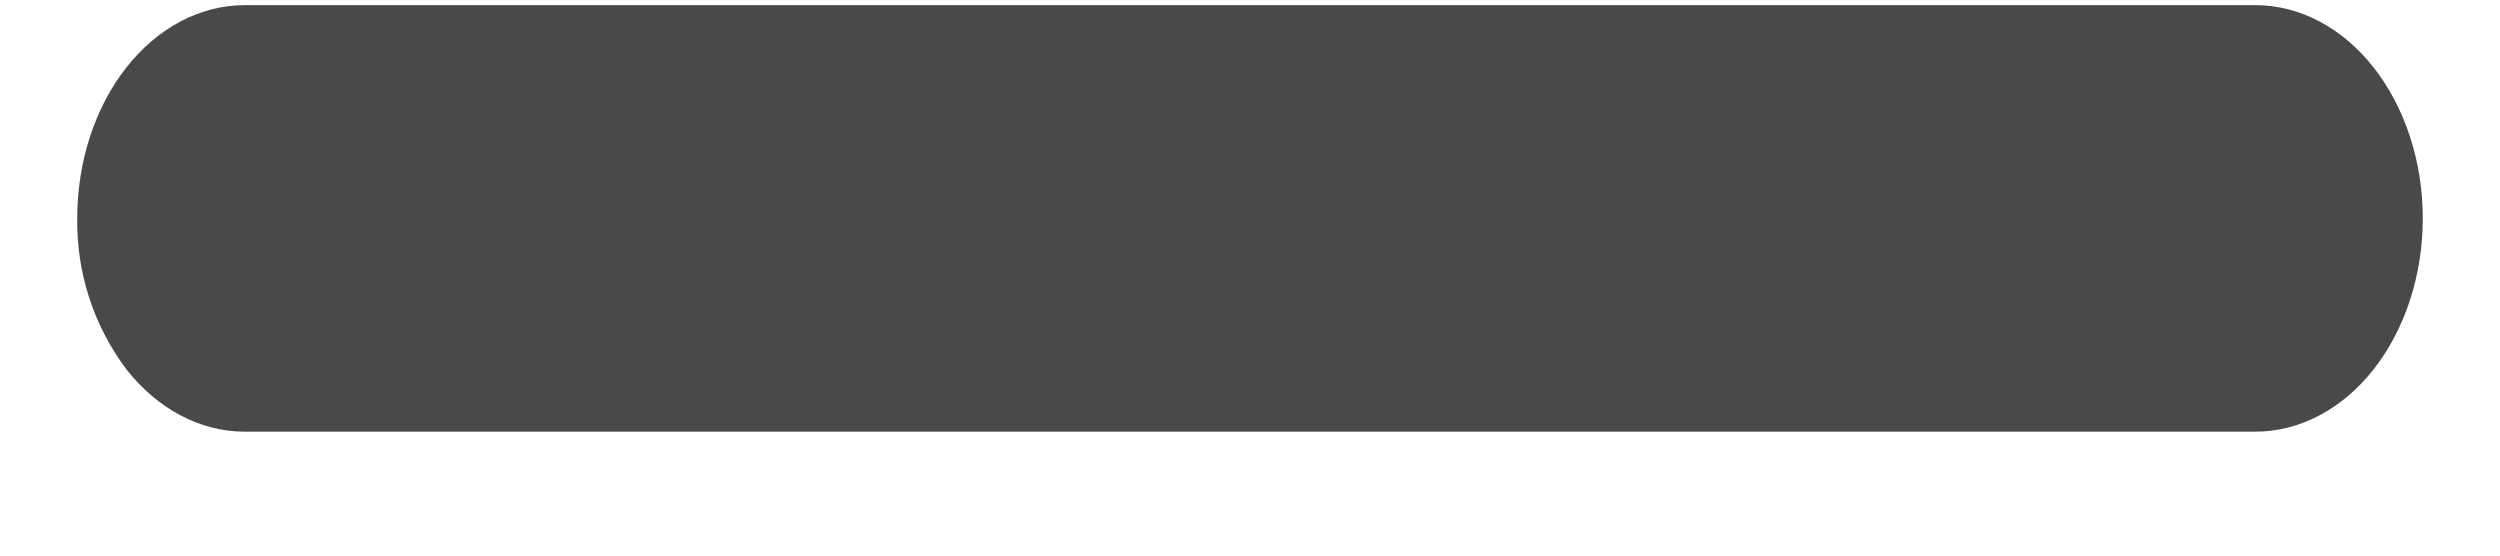
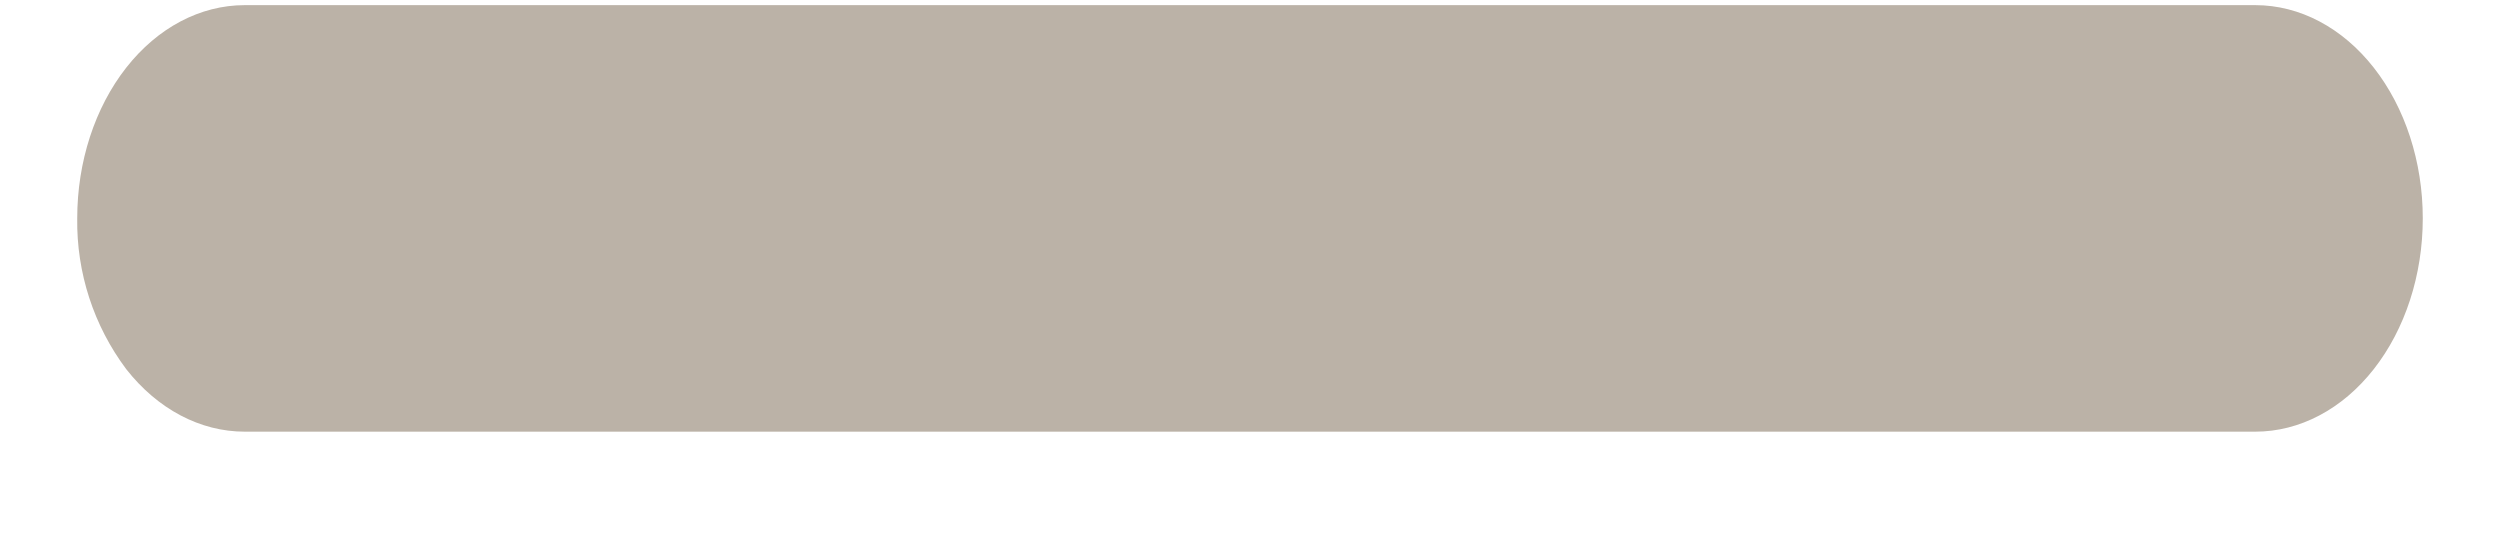
<svg xmlns="http://www.w3.org/2000/svg" width="18" height="4" fill="none">
-   <path d="M16.238 3.108H1.762c-.32 0-.627-.162-.853-.45a1.77 1.77 0 0 1-.353-1.086c0-.407.127-.797.353-1.085.226-.288.533-.45.853-.45h14.476c.32 0 .627.162.853.45.226.288.353.678.353 1.085 0 .408-.127.798-.353 1.086-.226.288-.533.45-.853.45Z" fill="#494949" />
+   <path d="M16.238 3.108H1.762c-.32 0-.627-.162-.853-.45a1.77 1.77 0 0 1-.353-1.086c0-.407.127-.797.353-1.085.226-.288.533-.45.853-.45h14.476c.32 0 .627.162.853.45.226.288.353.678.353 1.085 0 .408-.127.798-.353 1.086-.226.288-.533.45-.853.45Z" fill="#BBB2A7" />
</svg>
